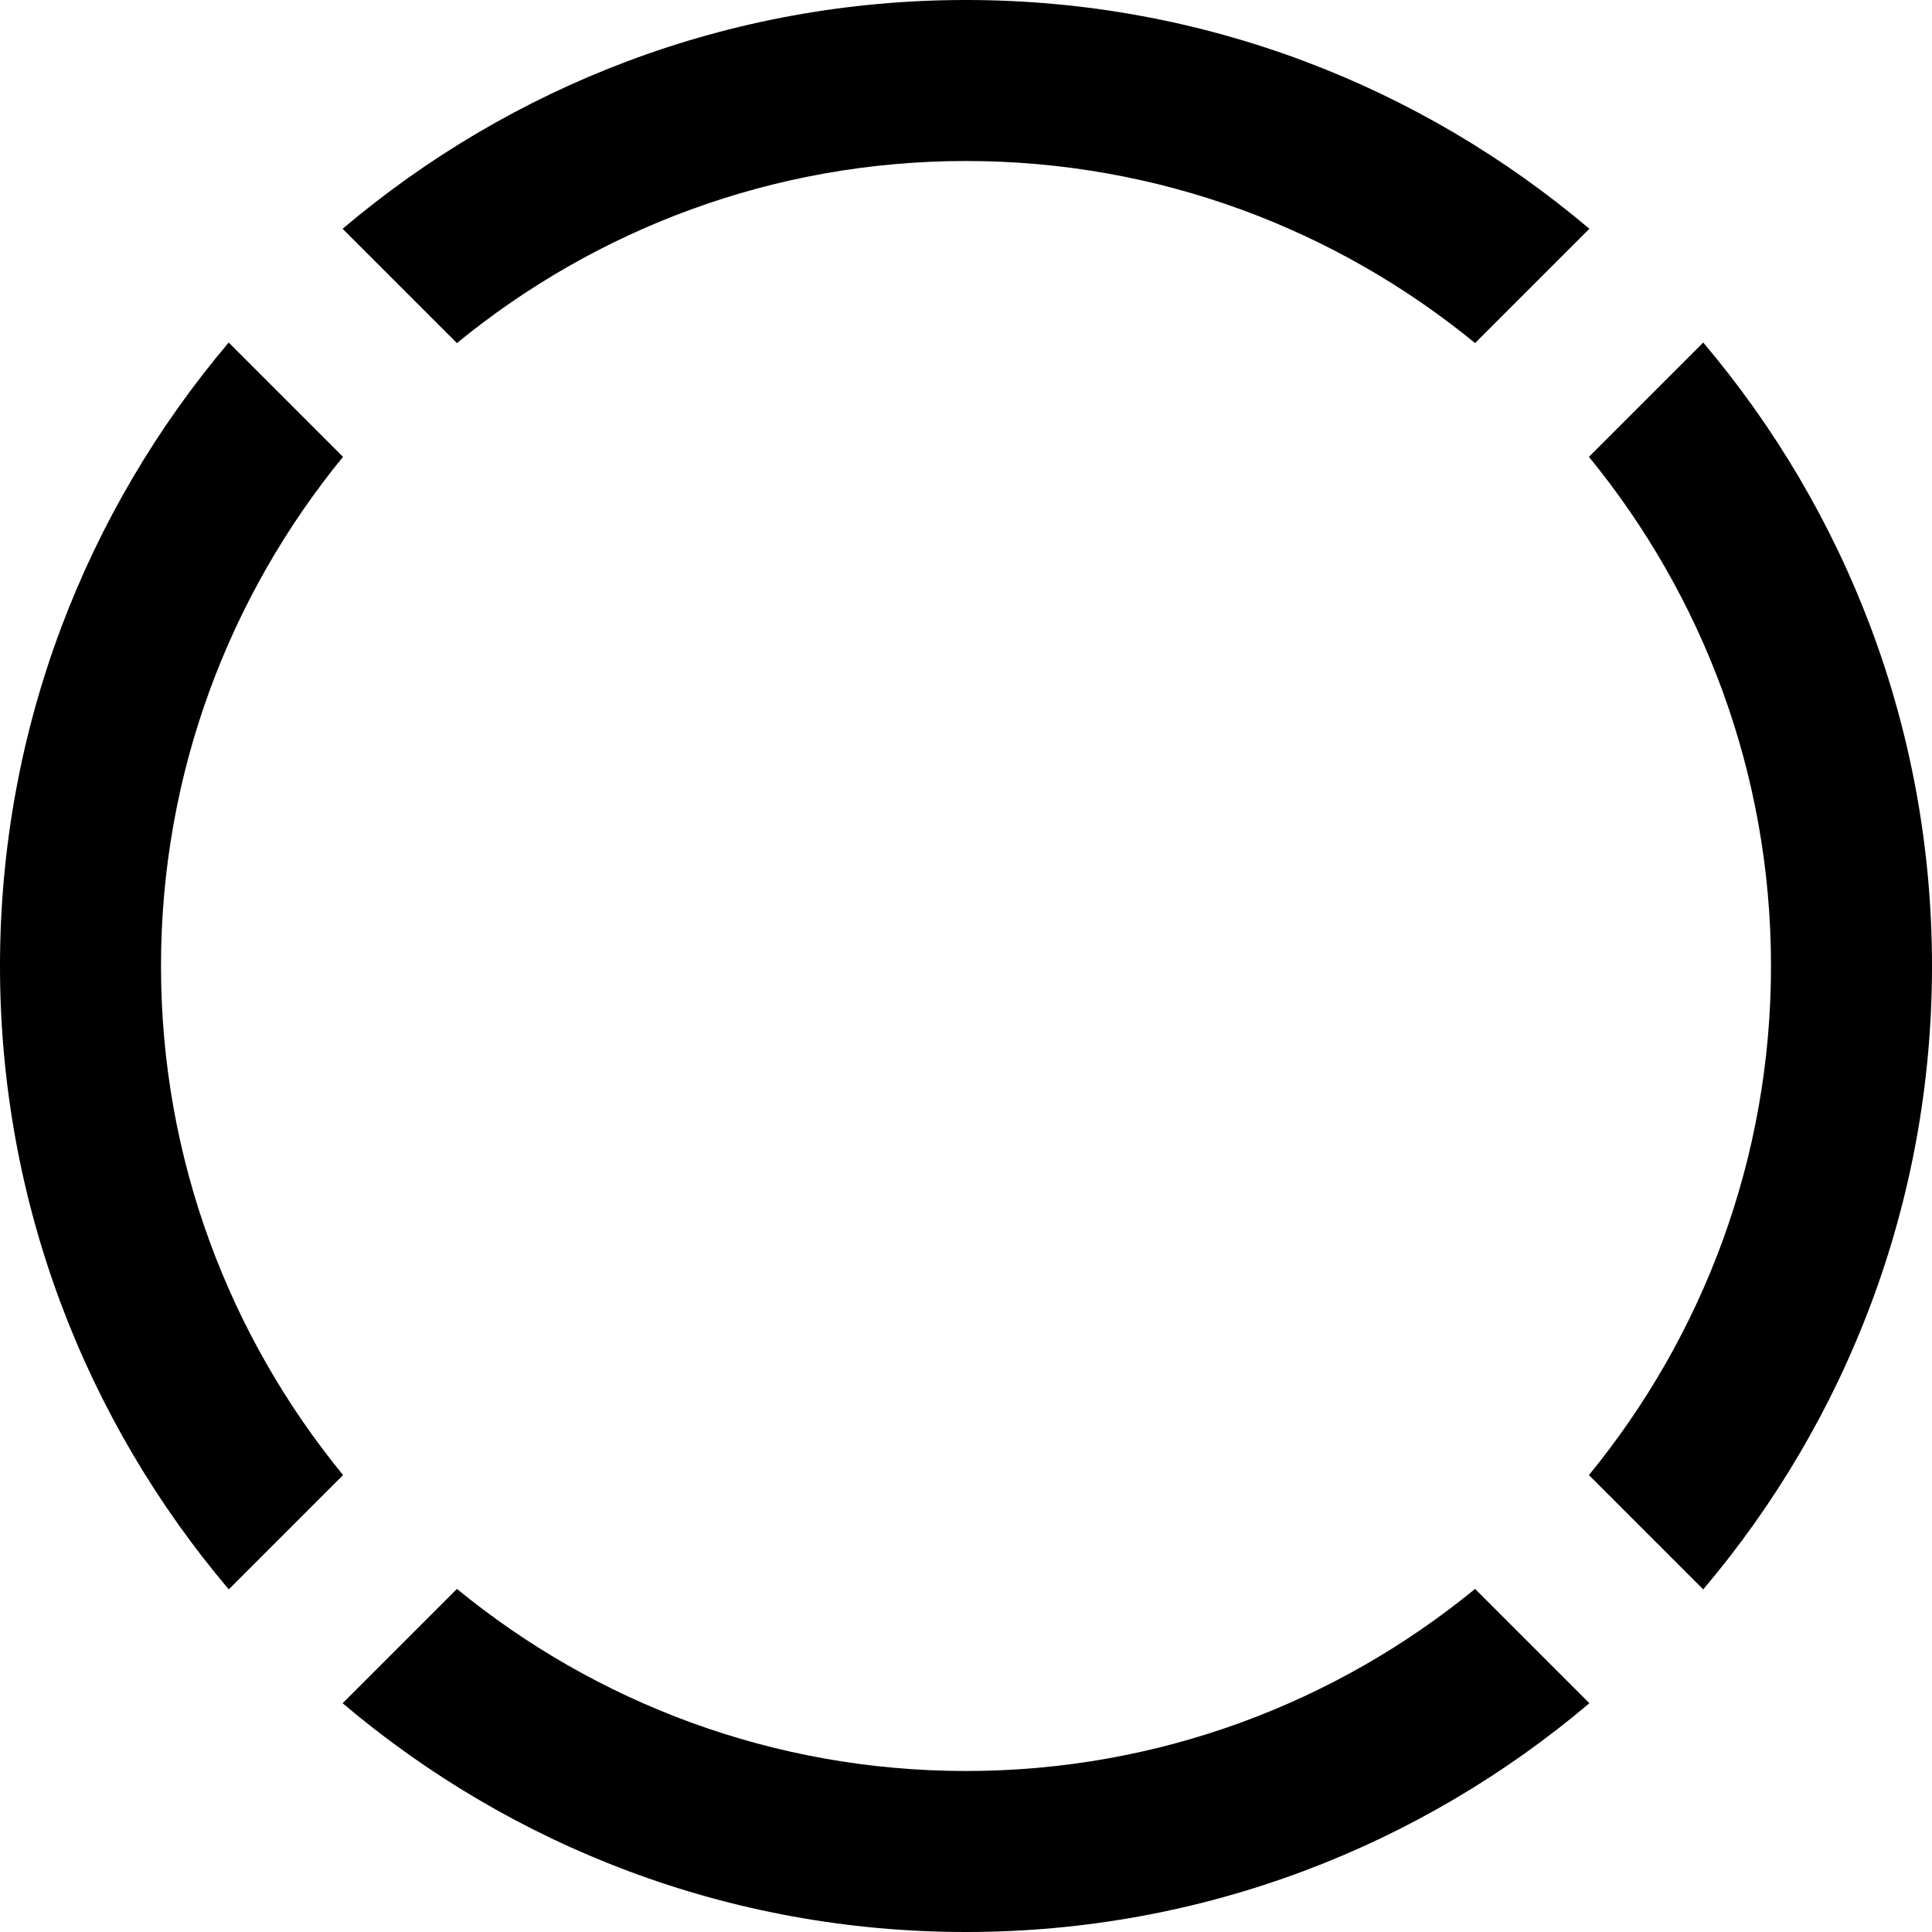
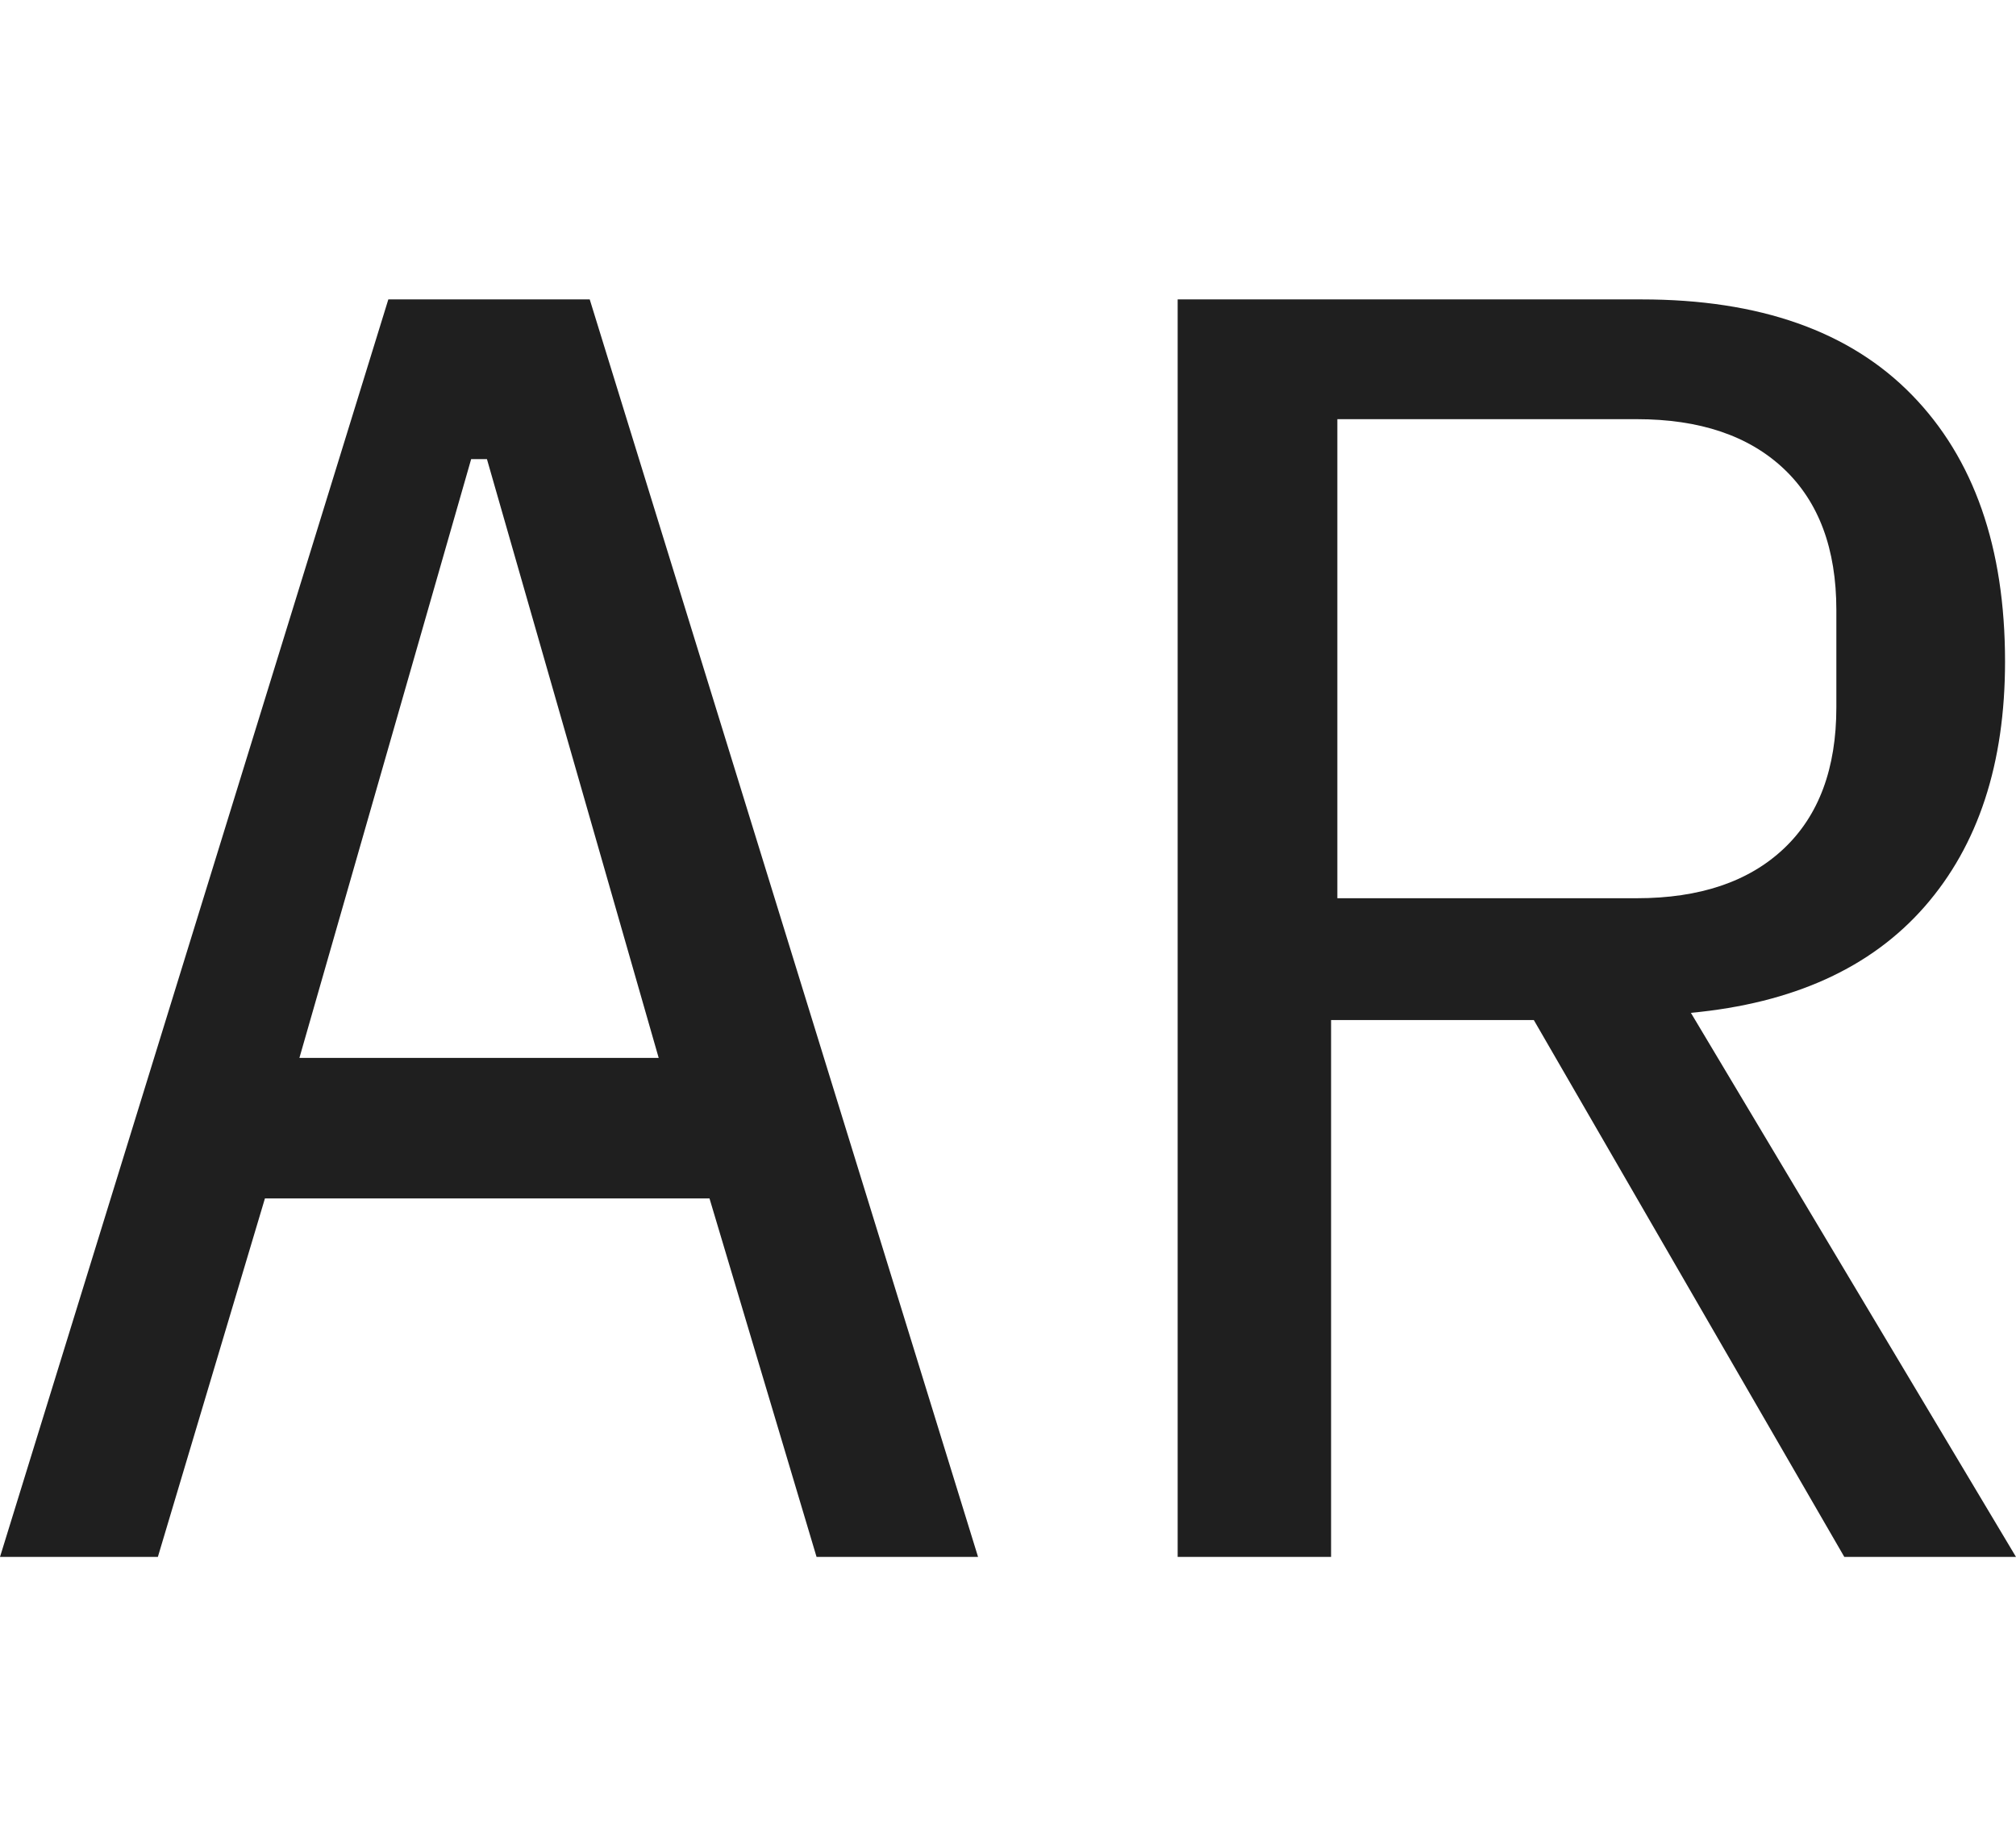
- <svg xmlns="http://www.w3.org/2000/svg" width="24" height="24" viewBox="0 0 24 24">
-   <path d="M4.262 18.324l-1.42 1.42c-1.77-2.09-2.842-4.79-2.842-7.744s1.072-5.654 2.841-7.745l1.42 1.42c-1.411 1.725-2.261 3.928-2.261 6.325s.85 4.6 2.262 6.324zm17.738-6.324c0 2.397-.85 4.6-2.262 6.324l1.42 1.42c1.77-2.09 2.842-4.79 2.842-7.744s-1.072-5.654-2.842-7.745l-1.42 1.42c1.412 1.725 2.262 3.928 2.262 6.325zm-16.324-7.738c1.724-1.412 3.927-2.262 6.324-2.262s4.6.85 6.324 2.262l1.42-1.42c-2.091-1.77-4.791-2.842-7.744-2.842-2.954 0-5.654 1.072-7.744 2.842l1.42 1.42zm12.648 15.476c-1.724 1.412-3.927 2.262-6.324 2.262s-4.6-.85-6.324-2.262l-1.42 1.42c2.09 1.77 4.79 2.842 7.744 2.842 2.953 0 5.653-1.072 7.744-2.842l-1.42-1.42z" />
+ <svg xmlns="http://www.w3.org/2000/svg" width="101px" height="92px" viewBox="0 0 101 92" version="1.1">
+   <g id="Page-1" stroke="none" stroke-width="1" fill="none" fill-rule="evenodd">
+     <g id="Group-2">
+       <g id="Group">
+         <path d="M7.909,78 L13.273,60.039 L35.545,60.039 L40.909,78 L49,78 L29.545,15 L19.455,15 L0,78 L7.909,78 Z M33,53 L15,53 L23.605,23 L24.395,23 L33,53 Z M66.686,78 L66.686,51.103 L76.843,51.103 L92.399,78 L101,78 L84.712,50.742 C89.837,50.261 93.741,48.486 96.425,45.417 C99.109,42.348 100.451,38.256 100.451,33.142 C100.451,27.426 98.895,22.973 95.784,19.784 C92.673,16.595 88.159,15 82.242,15 L82.242,15 L59,15 L59,78 L66.686,78 Z M82,45 L67,45 L67,21 L82,21 C85.155,21 87.61,21.828 89.366,23.484 C91.122,25.141 92,27.5 92,30.562 L92,30.562 L92,35.438 C92,38.5 91.122,40.859 89.366,42.516 C87.61,44.172 85.155,45 82,45 L82,45 Z" id="AR" fill="#1F1F1F" fill-rule="nonzero" />
+         <rect id="Rectangle" x="4" y="0" width="92" height="92" />
+       </g>
+     </g>
+   </g>
</svg>
